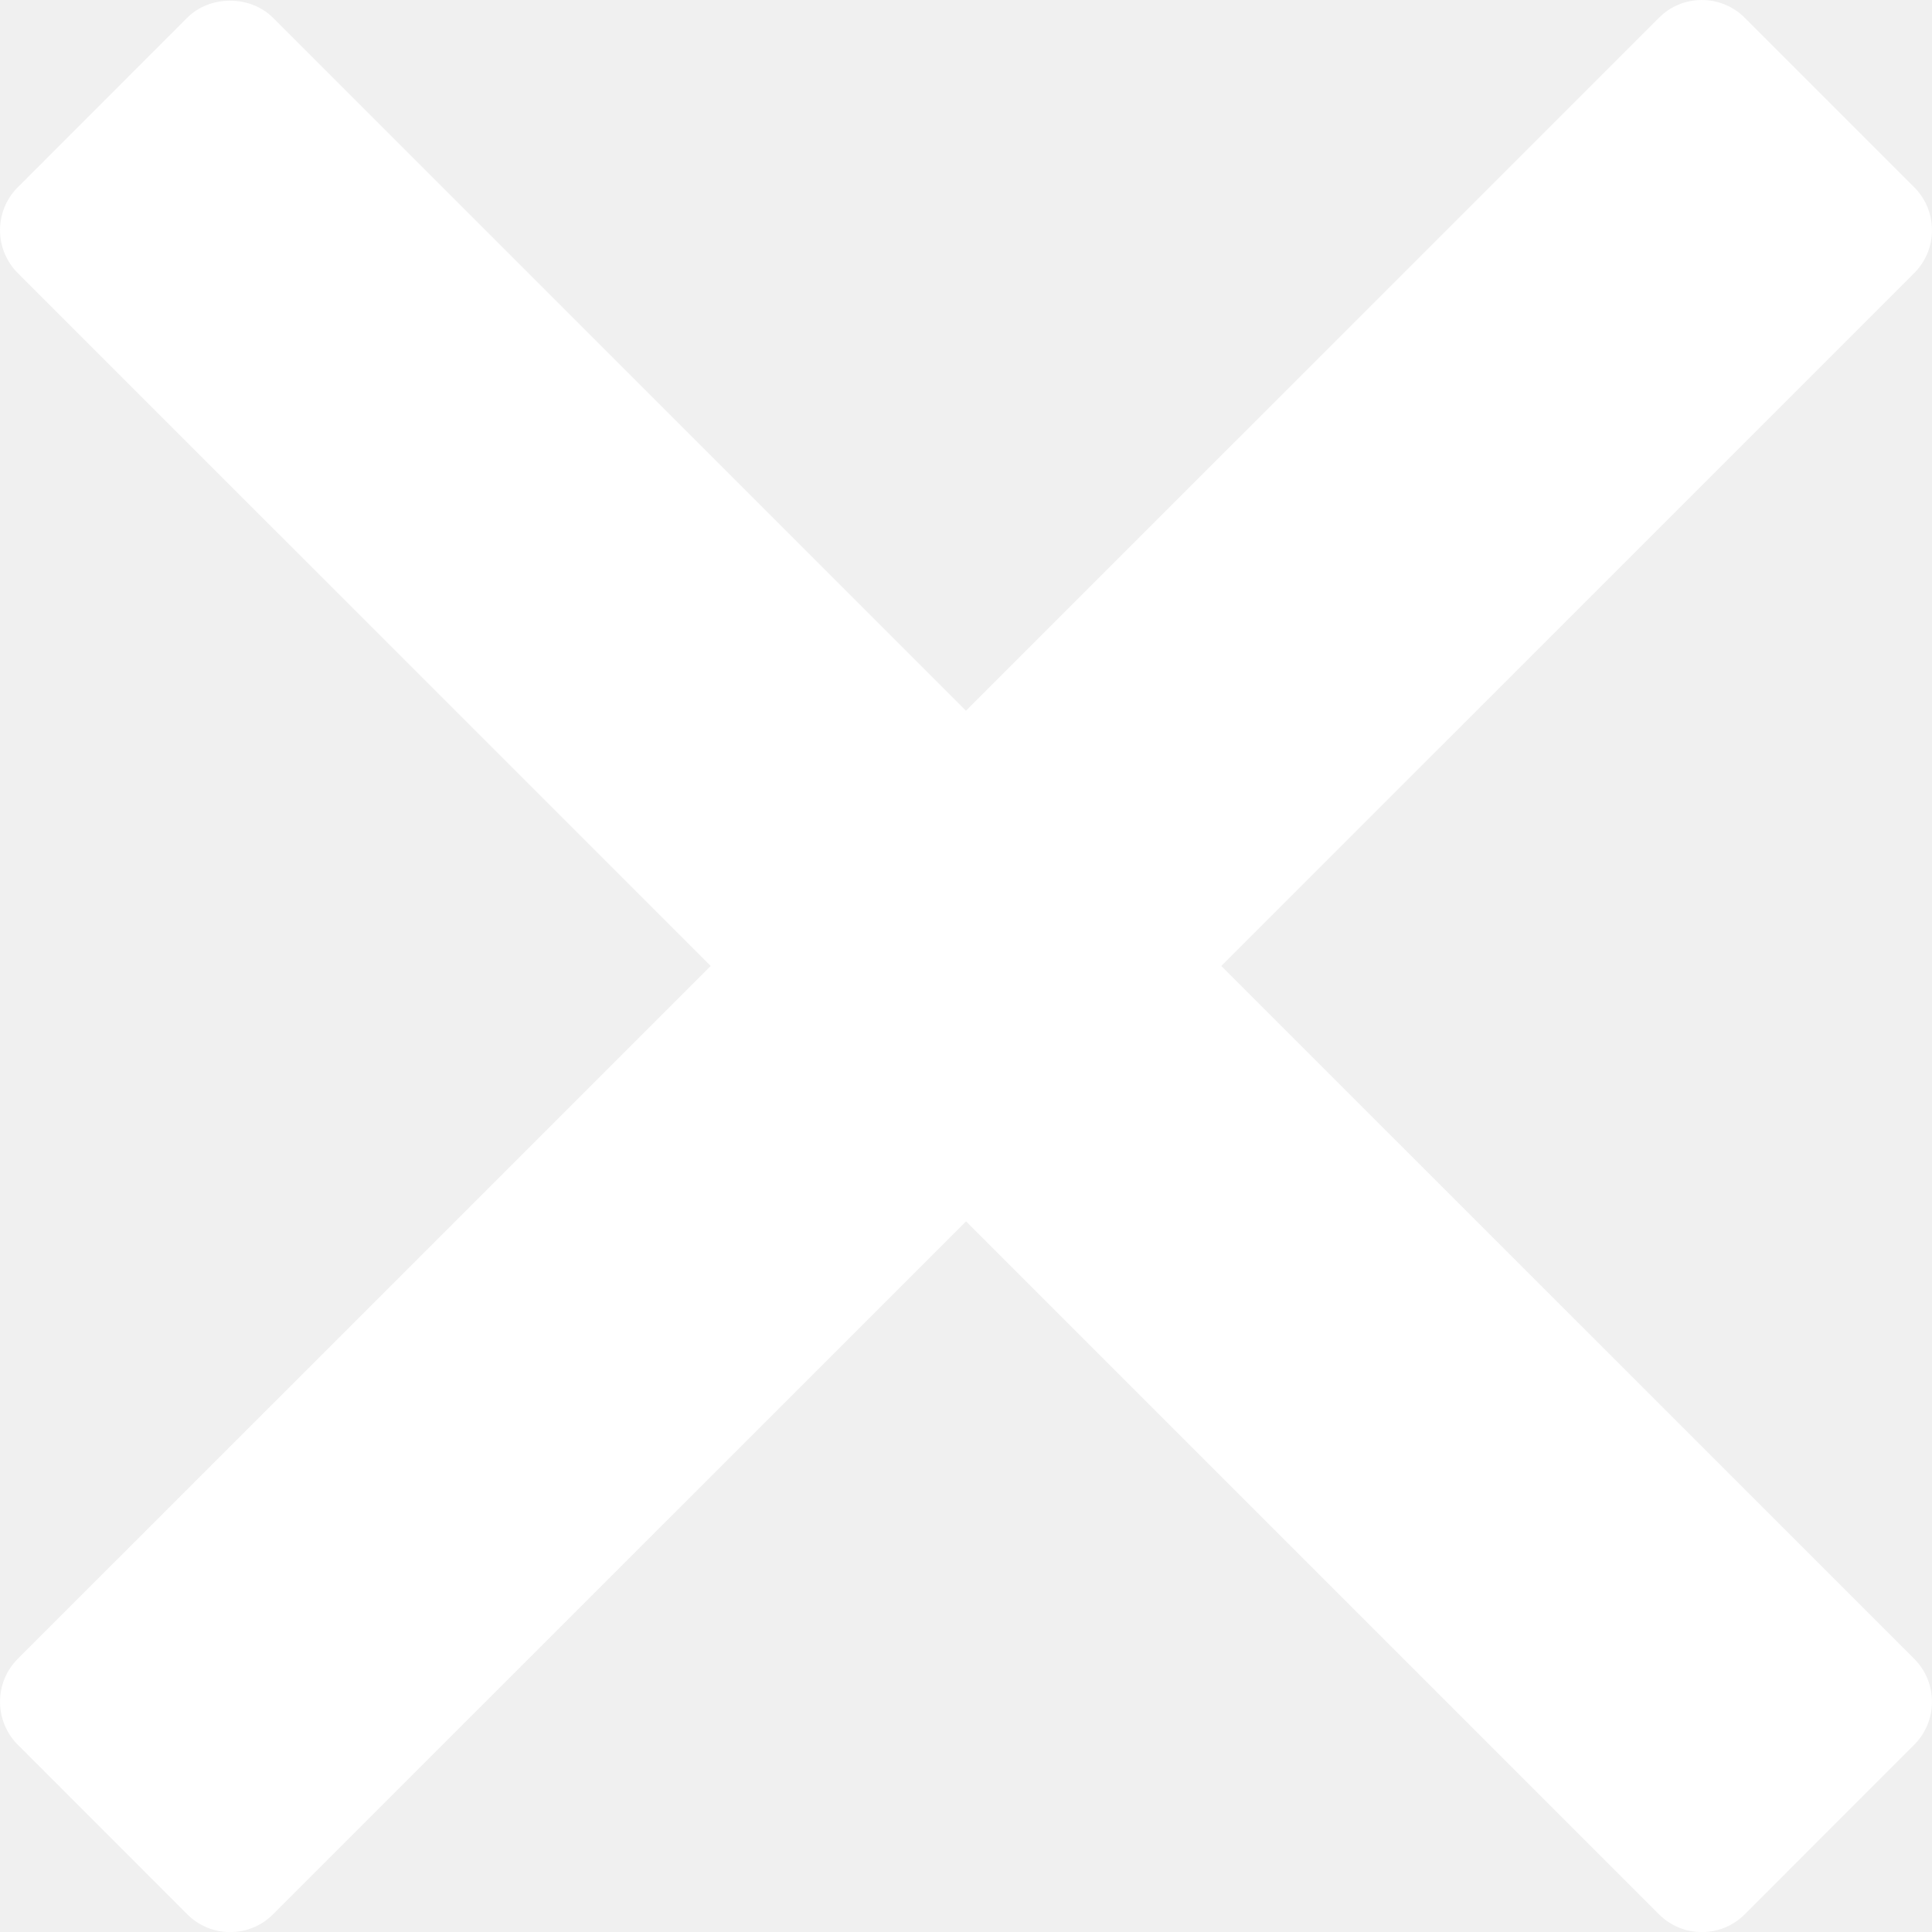
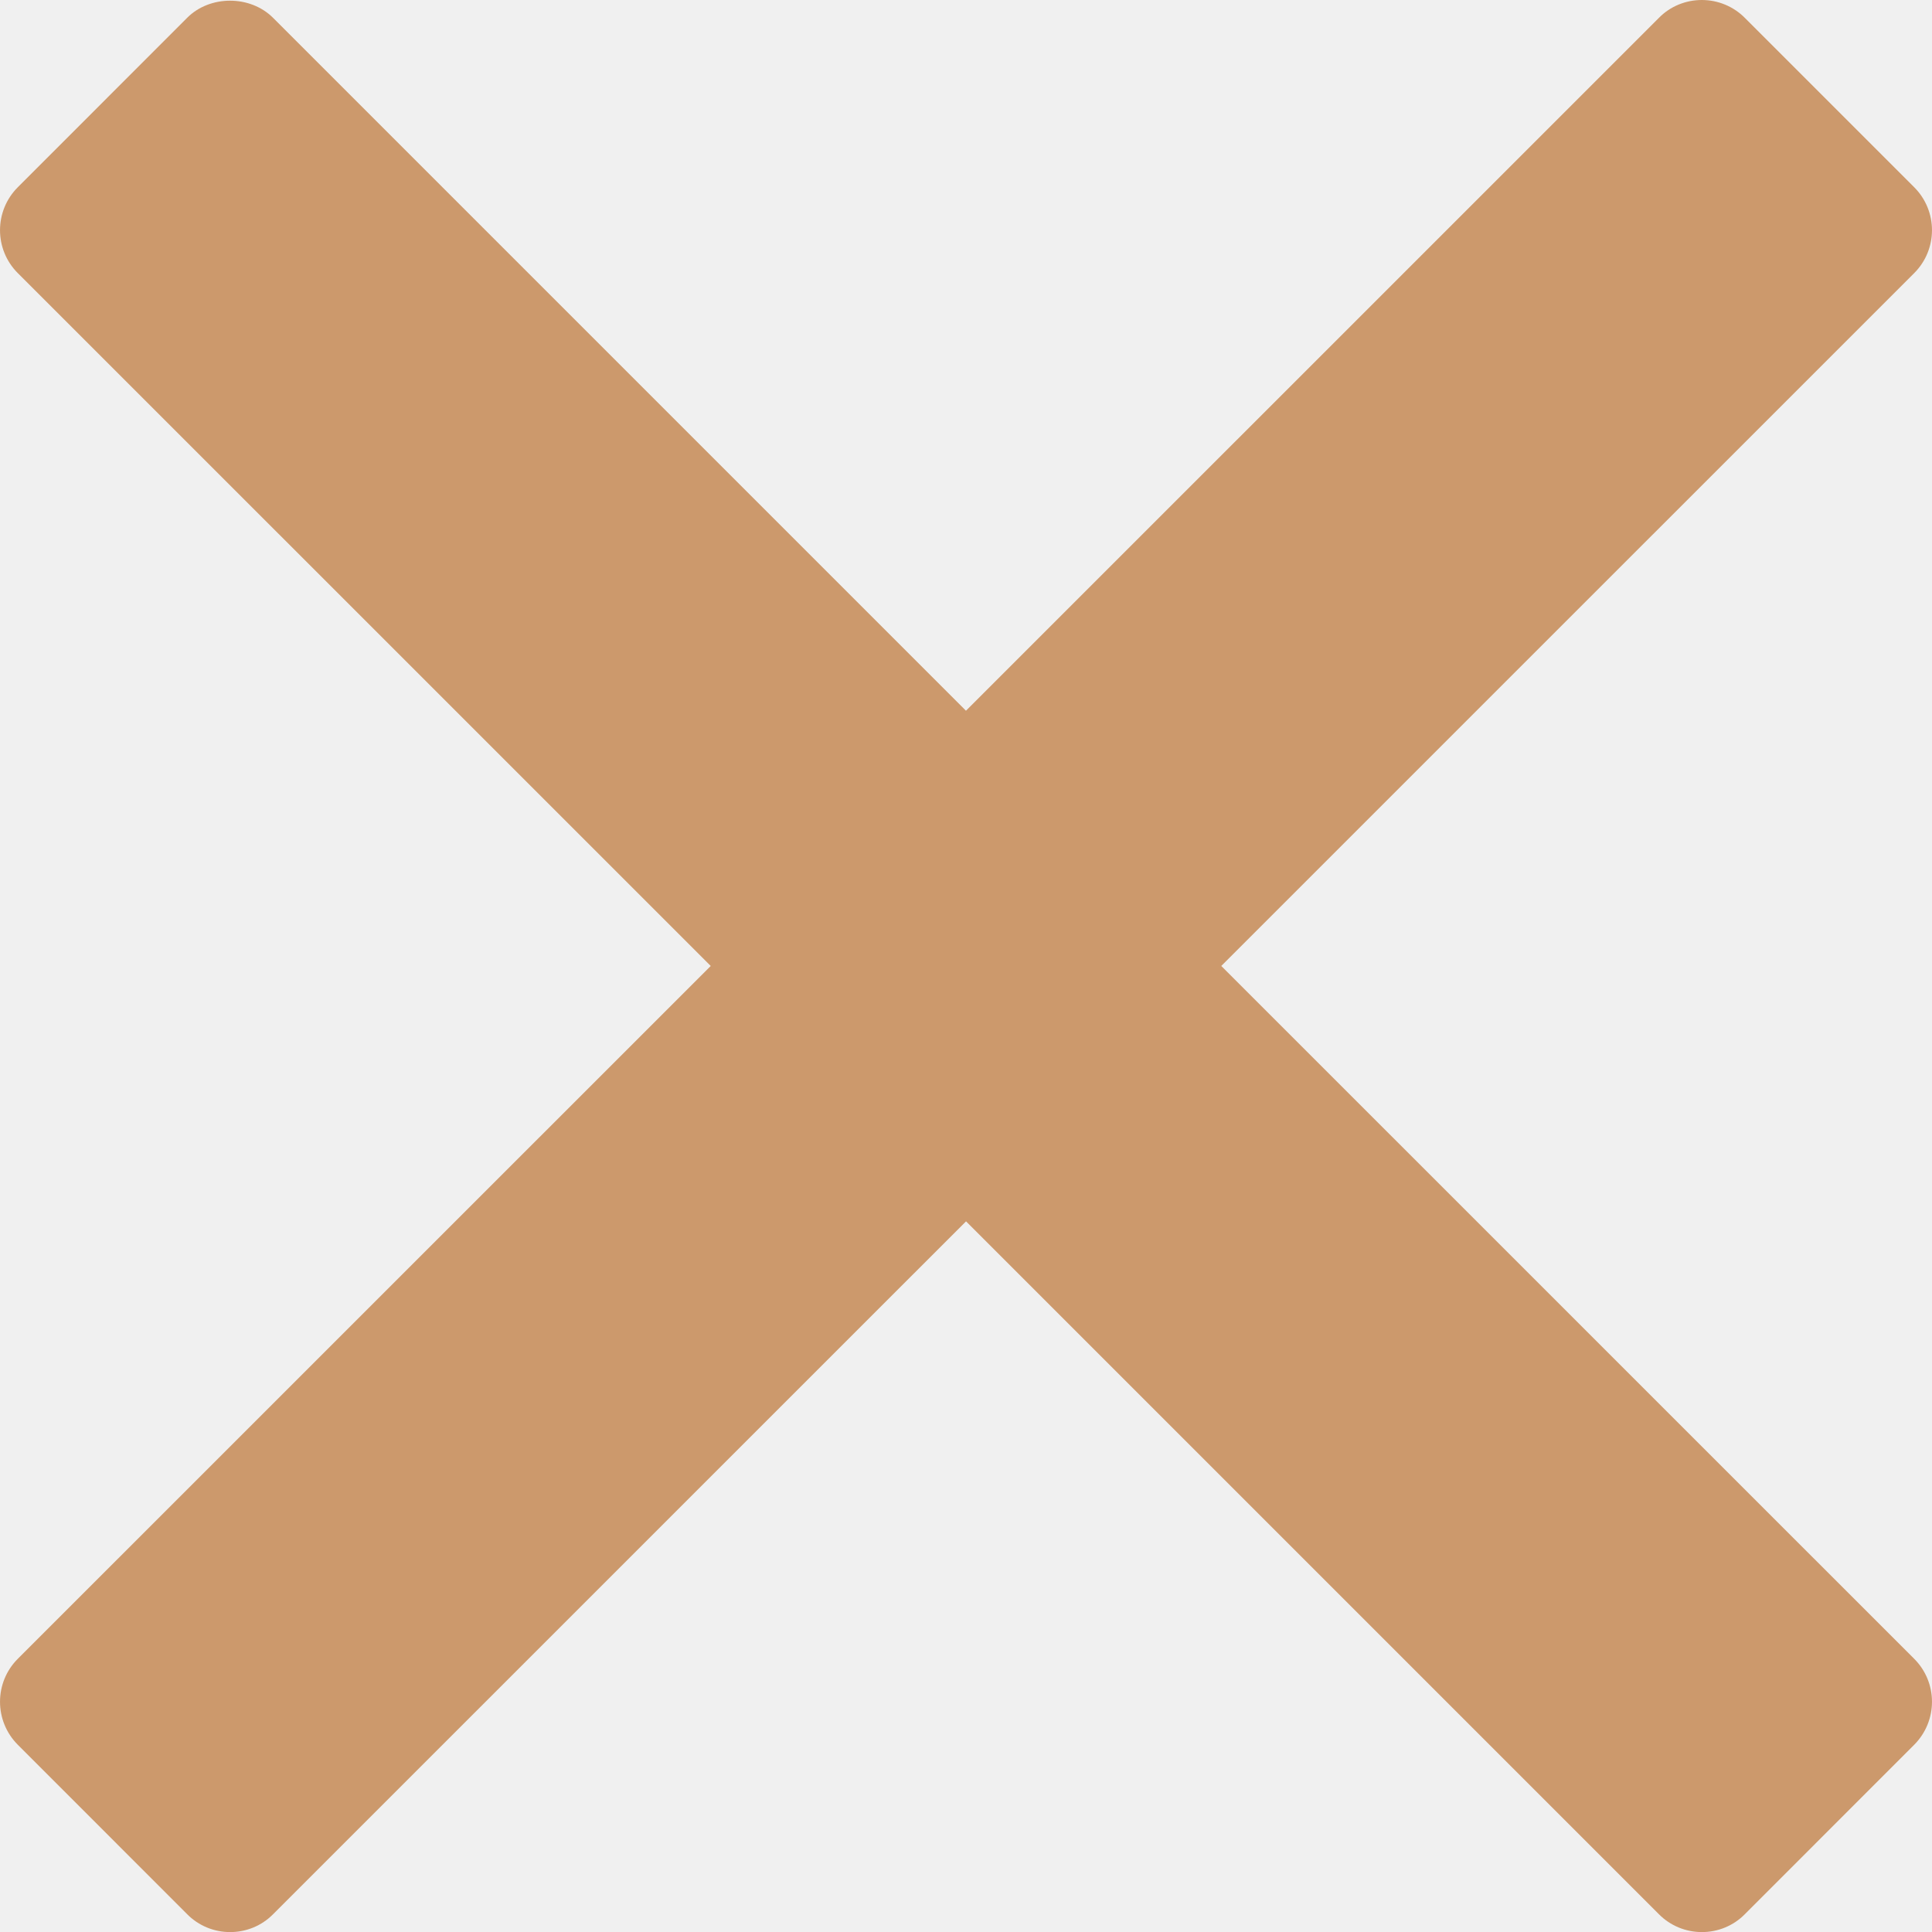
<svg xmlns="http://www.w3.org/2000/svg" version="1.0" id="Layer_1" x="0px" y="0px" width="23.867px" height="23.867px" viewBox="0 0 23.867 23.867" enable-background="new 0 0 23.867 23.867" xml:space="preserve">
-   <path fill="#FFFFFF" d="M15.087,11.933l8.56-8.559c0.293-0.293,0.293-0.768,0-1.061L21.554,0.22C21.414,0.079,21.223,0,21.023,0 c-0.199,0-0.391,0.079-0.529,0.22l-8.561,8.56l-8.56-8.56c-0.282-0.282-0.78-0.282-1.061,0L0.22,2.313 c-0.293,0.293-0.293,0.768,0,1.061l8.56,8.559l-8.56,8.559c-0.293,0.293-0.293,0.768,0,1.062l2.093,2.094 c0.141,0.142,0.331,0.22,0.53,0.22c0.199,0,0.39-0.078,0.53-0.22l8.561-8.56l8.56,8.56c0.141,0.142,0.332,0.22,0.53,0.22 c0.199,0,0.39-0.078,0.53-0.22l2.093-2.094c0.293-0.294,0.293-0.769,0-1.062L15.087,11.933z" />
+   <path fill="#CC996C" d="M15.087,11.933l8.56-8.559c0.293-0.293,0.293-0.768,0-1.061L21.554,0.22C21.414,0.079,21.223,0,21.023,0 c-0.199,0-0.391,0.079-0.529,0.22l-8.561,8.56l-8.56-8.56c-0.282-0.282-0.78-0.282-1.061,0L0.22,2.313 c-0.293,0.293-0.293,0.768,0,1.061l8.56,8.559l-8.56,8.559c-0.293,0.293-0.293,0.768,0,1.062l2.093,2.094 c0.141,0.142,0.331,0.22,0.53,0.22c0.199,0,0.39-0.078,0.53-0.22l8.561-8.56l8.56,8.56c0.141,0.142,0.332,0.22,0.53,0.22 c0.199,0,0.39-0.078,0.53-0.22l2.093-2.094c0.293-0.294,0.293-0.769,0-1.062L15.087,11.933z" />
</svg>
